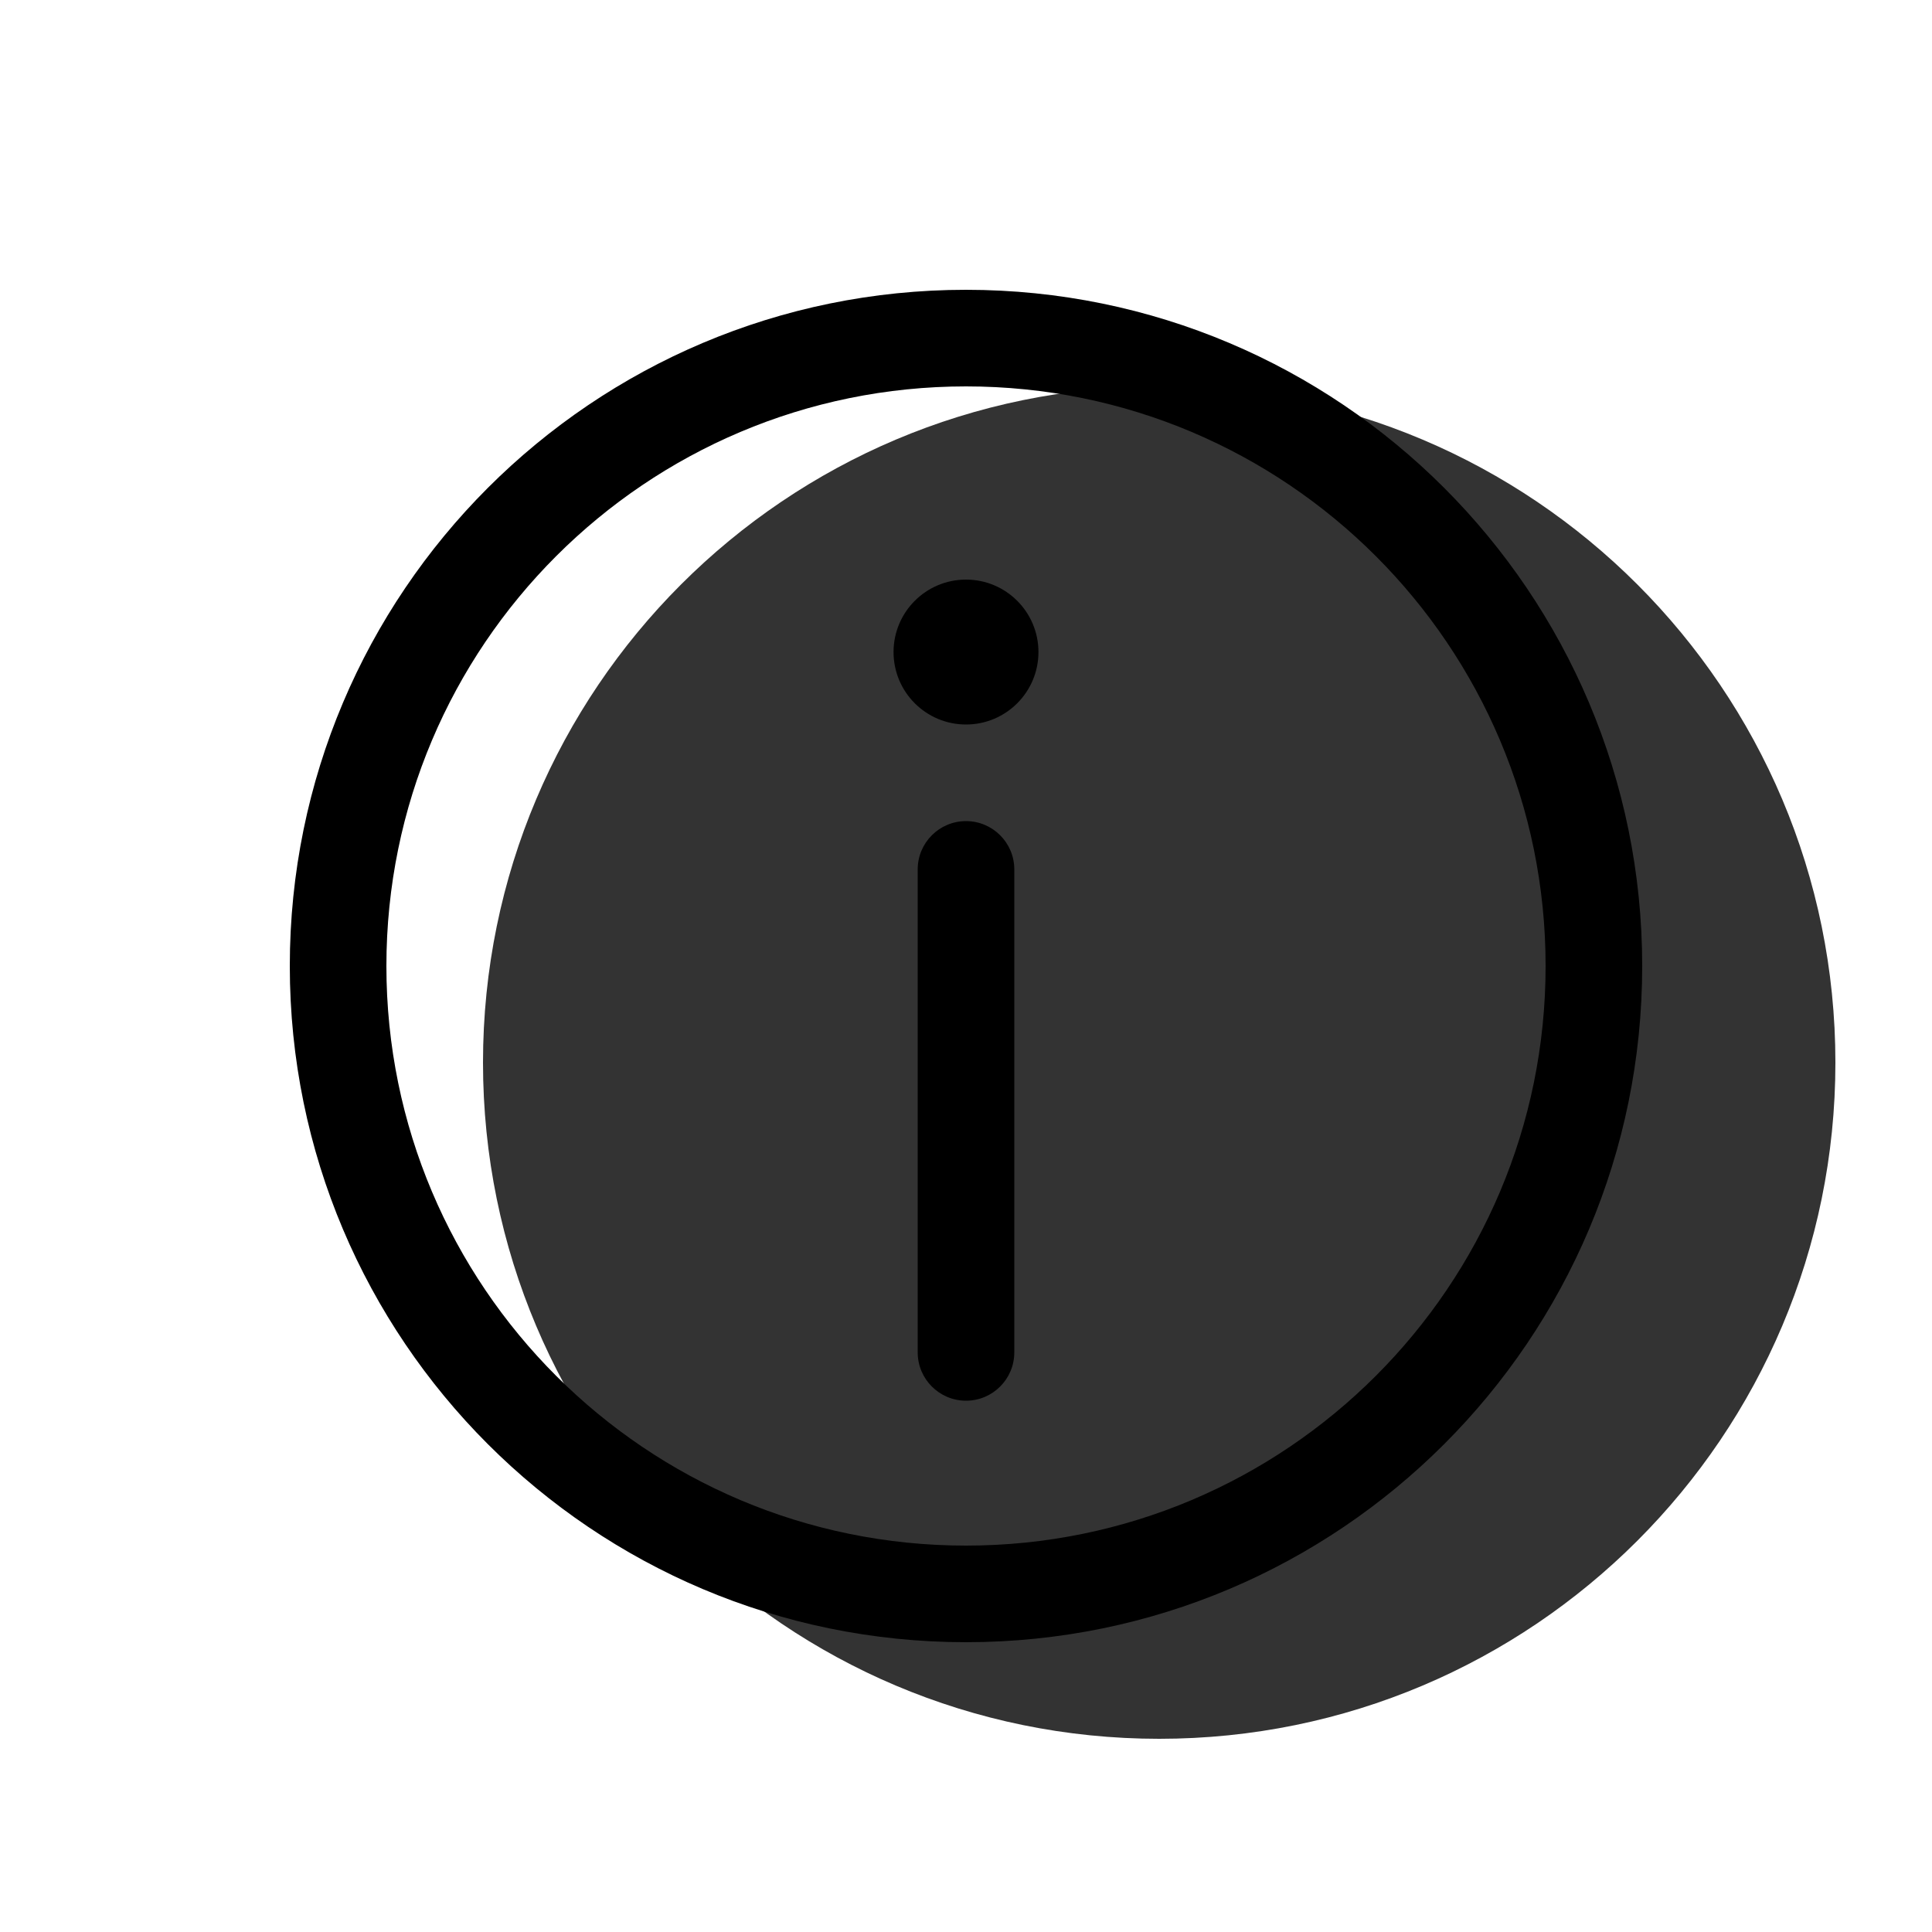
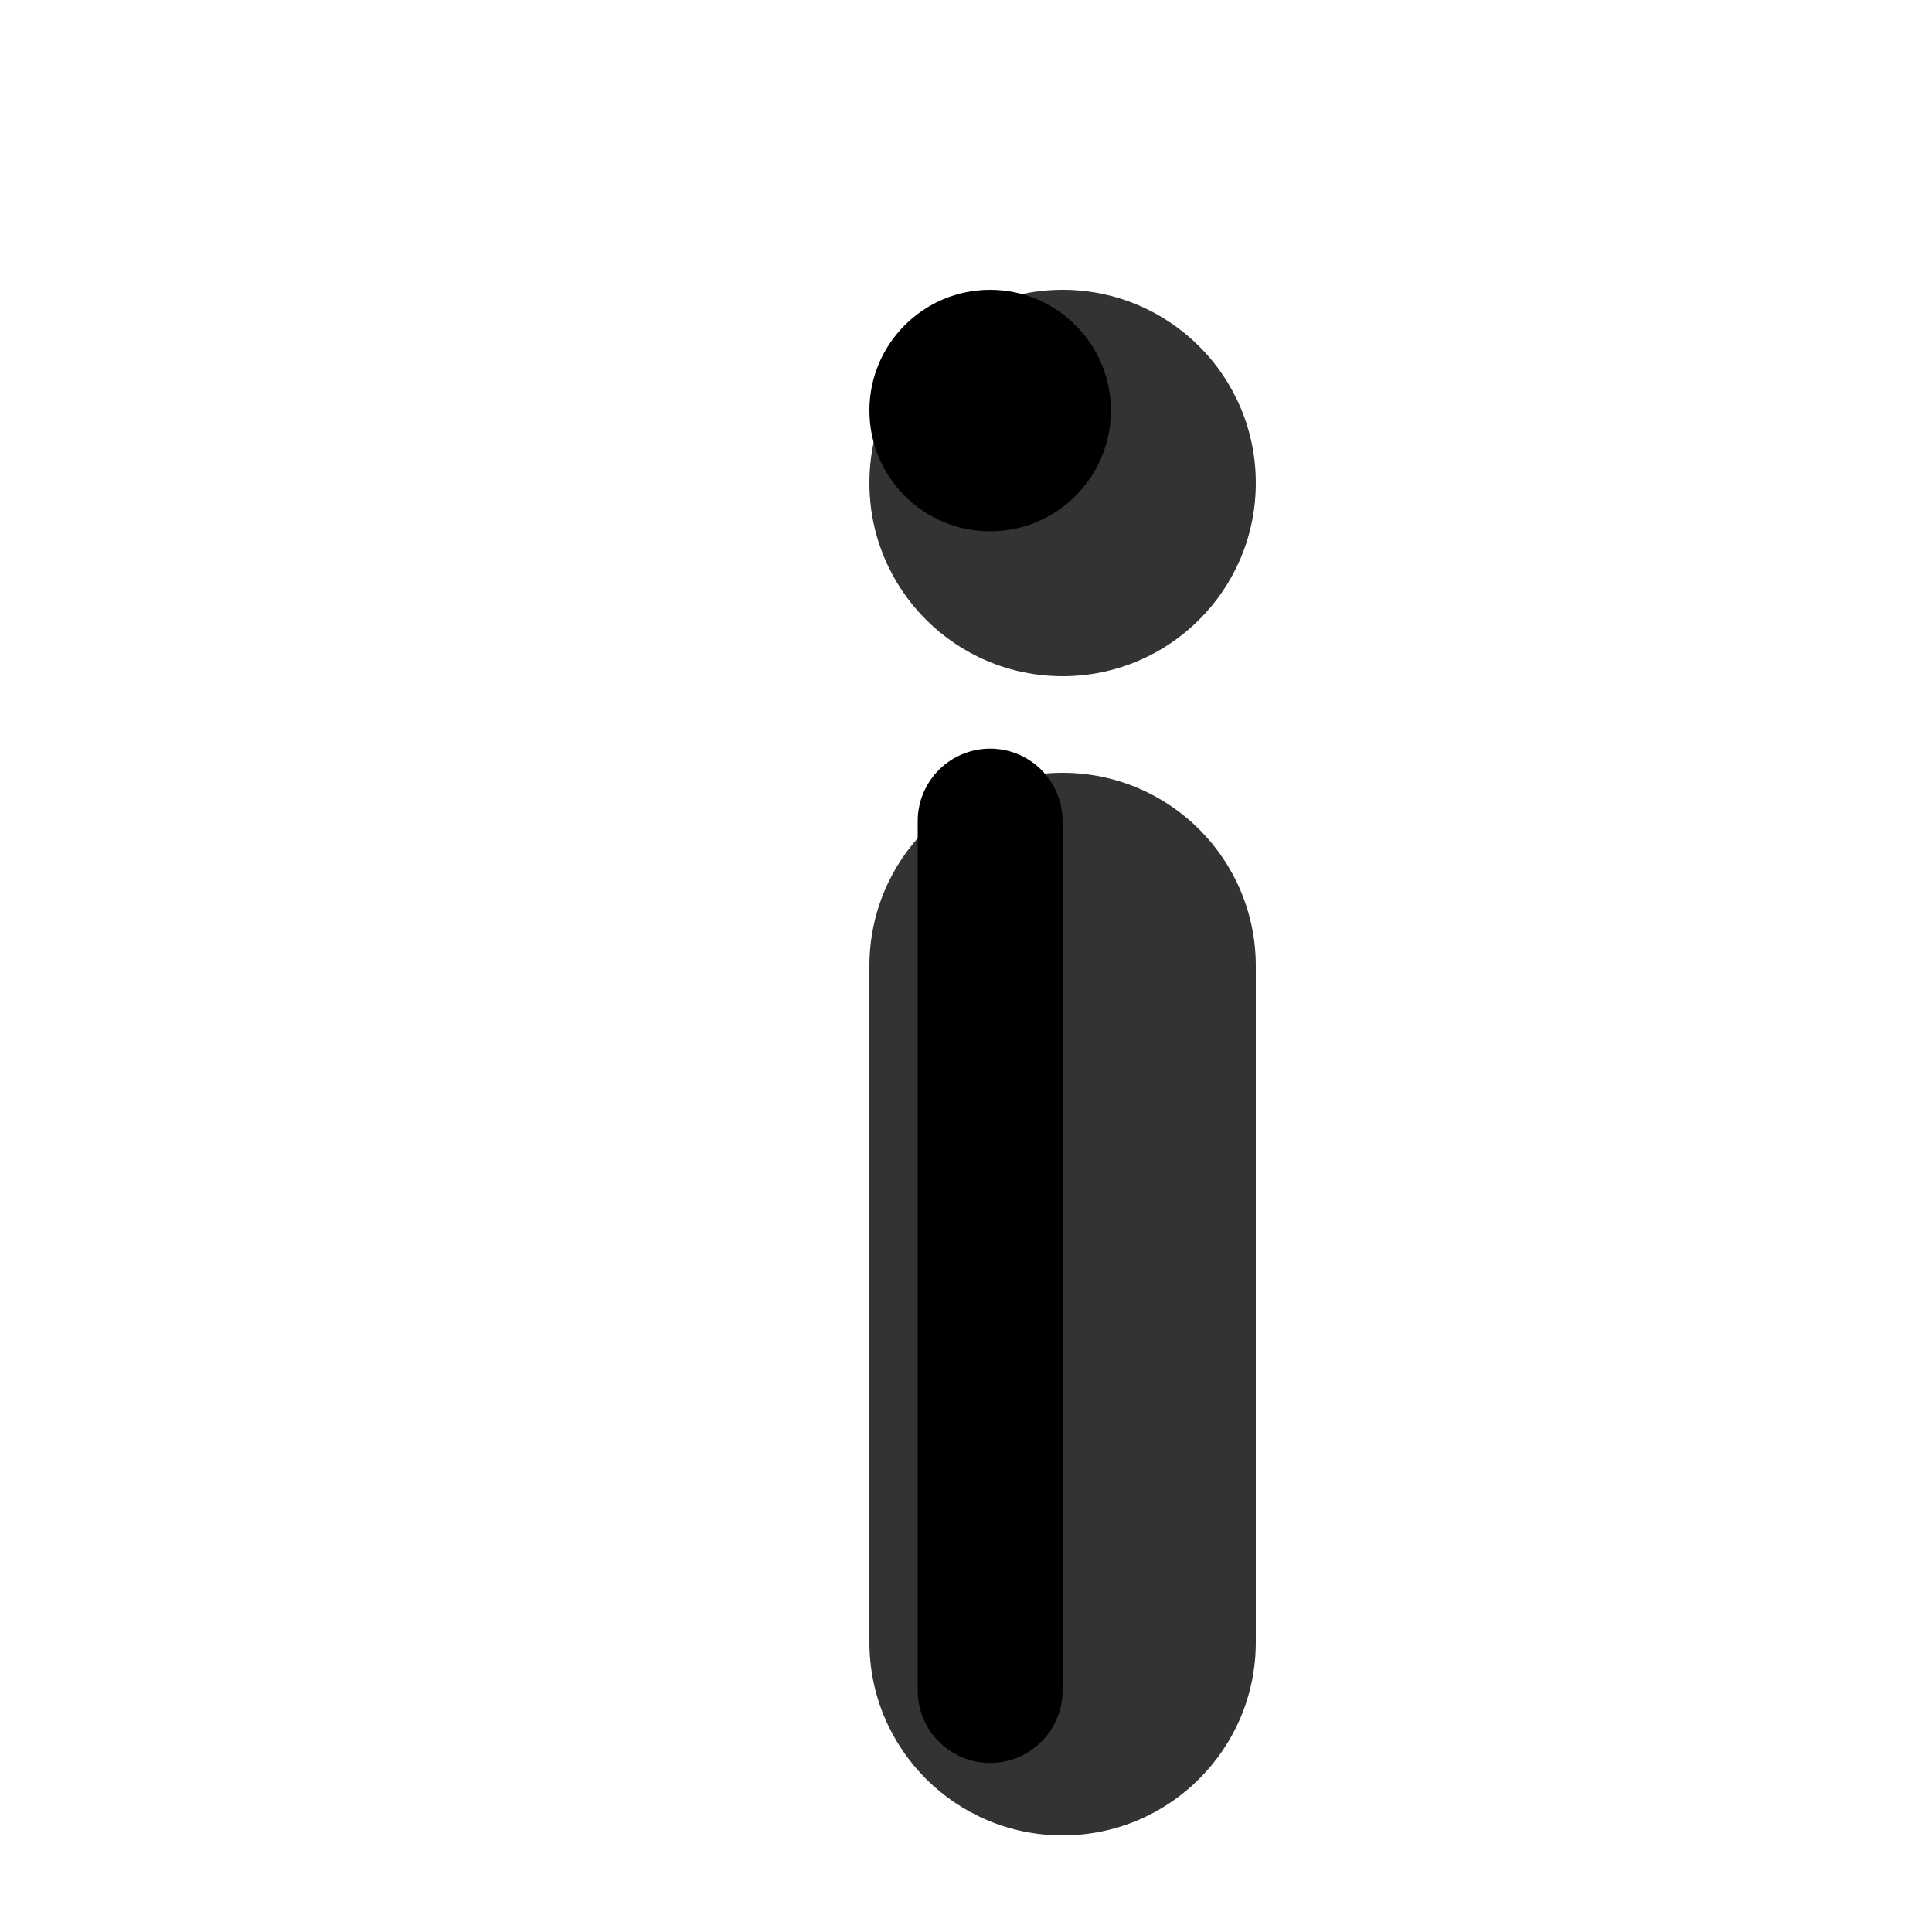
<svg xmlns="http://www.w3.org/2000/svg" width="20" height="20" viewBox="0 0 20 20" fill="none">
-   <circle opacity="0.8" cx="12" cy="11" r="7" fill="currentColor" />
-   <path d="M9.5 9C9.5 8.724 9.724 8.5 10 8.5C10.276 8.5 10.5 8.724 10.5 9V14C10.5 14.276 10.276 14.5 10 14.5C9.724 14.5 9.5 14.276 9.5 14V9Z" fill="black" />
-   <path fill-rule="evenodd" clip-rule="evenodd" d="M3 10C3 13.866 6.134 17 10 17C13.866 17 17 13.866 17 10C17 6.134 13.866 3 10 3C6.134 3 3 6.134 3 10ZM16 10C16 13.314 13.314 16 10 16C6.686 16 4 13.314 4 10C4 6.686 6.686 4 10 4C13.314 4 16 6.686 16 10Z" fill="black" />
-   <circle cx="10" cy="6.75" r="0.75" fill="black" />
+   <g opacity="0.8">
+     <path fill-rule="evenodd" clip-rule="evenodd" d="M11 8C12.105 8 13 8.895 13 10V17C13 18.105 12.105 19 11 19C9.895 19 9 18.105 9 17V10C9 8.895 9.895 8 11 8Z" fill="currentColor" />
+     <path d="M13 5C13 6.105 12.105 7 11 7C9.895 7 9 6.105 9 5C9 3.895 9.895 3 11 3C12.105 3 13 3.895 13 5Z" fill="currentColor" />
+   </g>
+   <path fill-rule="evenodd" clip-rule="evenodd" d="M10.25 7.75C10.664 7.75 11 8.086 11 8.5V17.5C11 17.914 10.664 18.25 10.25 18.25C9.836 18.25 9.5 17.914 9.5 17.5V8.5C9.5 8.086 9.836 7.75 10.25 7.75Z" fill="black" />
+   <path d="M11.5 4.25C11.5 4.94 10.94 5.5 10.25 5.5C9.56 5.5 9 4.94 9 4.25C9 3.56 9.56 3 10.25 3C10.94 3 11.5 3.56 11.5 4.25Z" fill="black" />
</svg>
